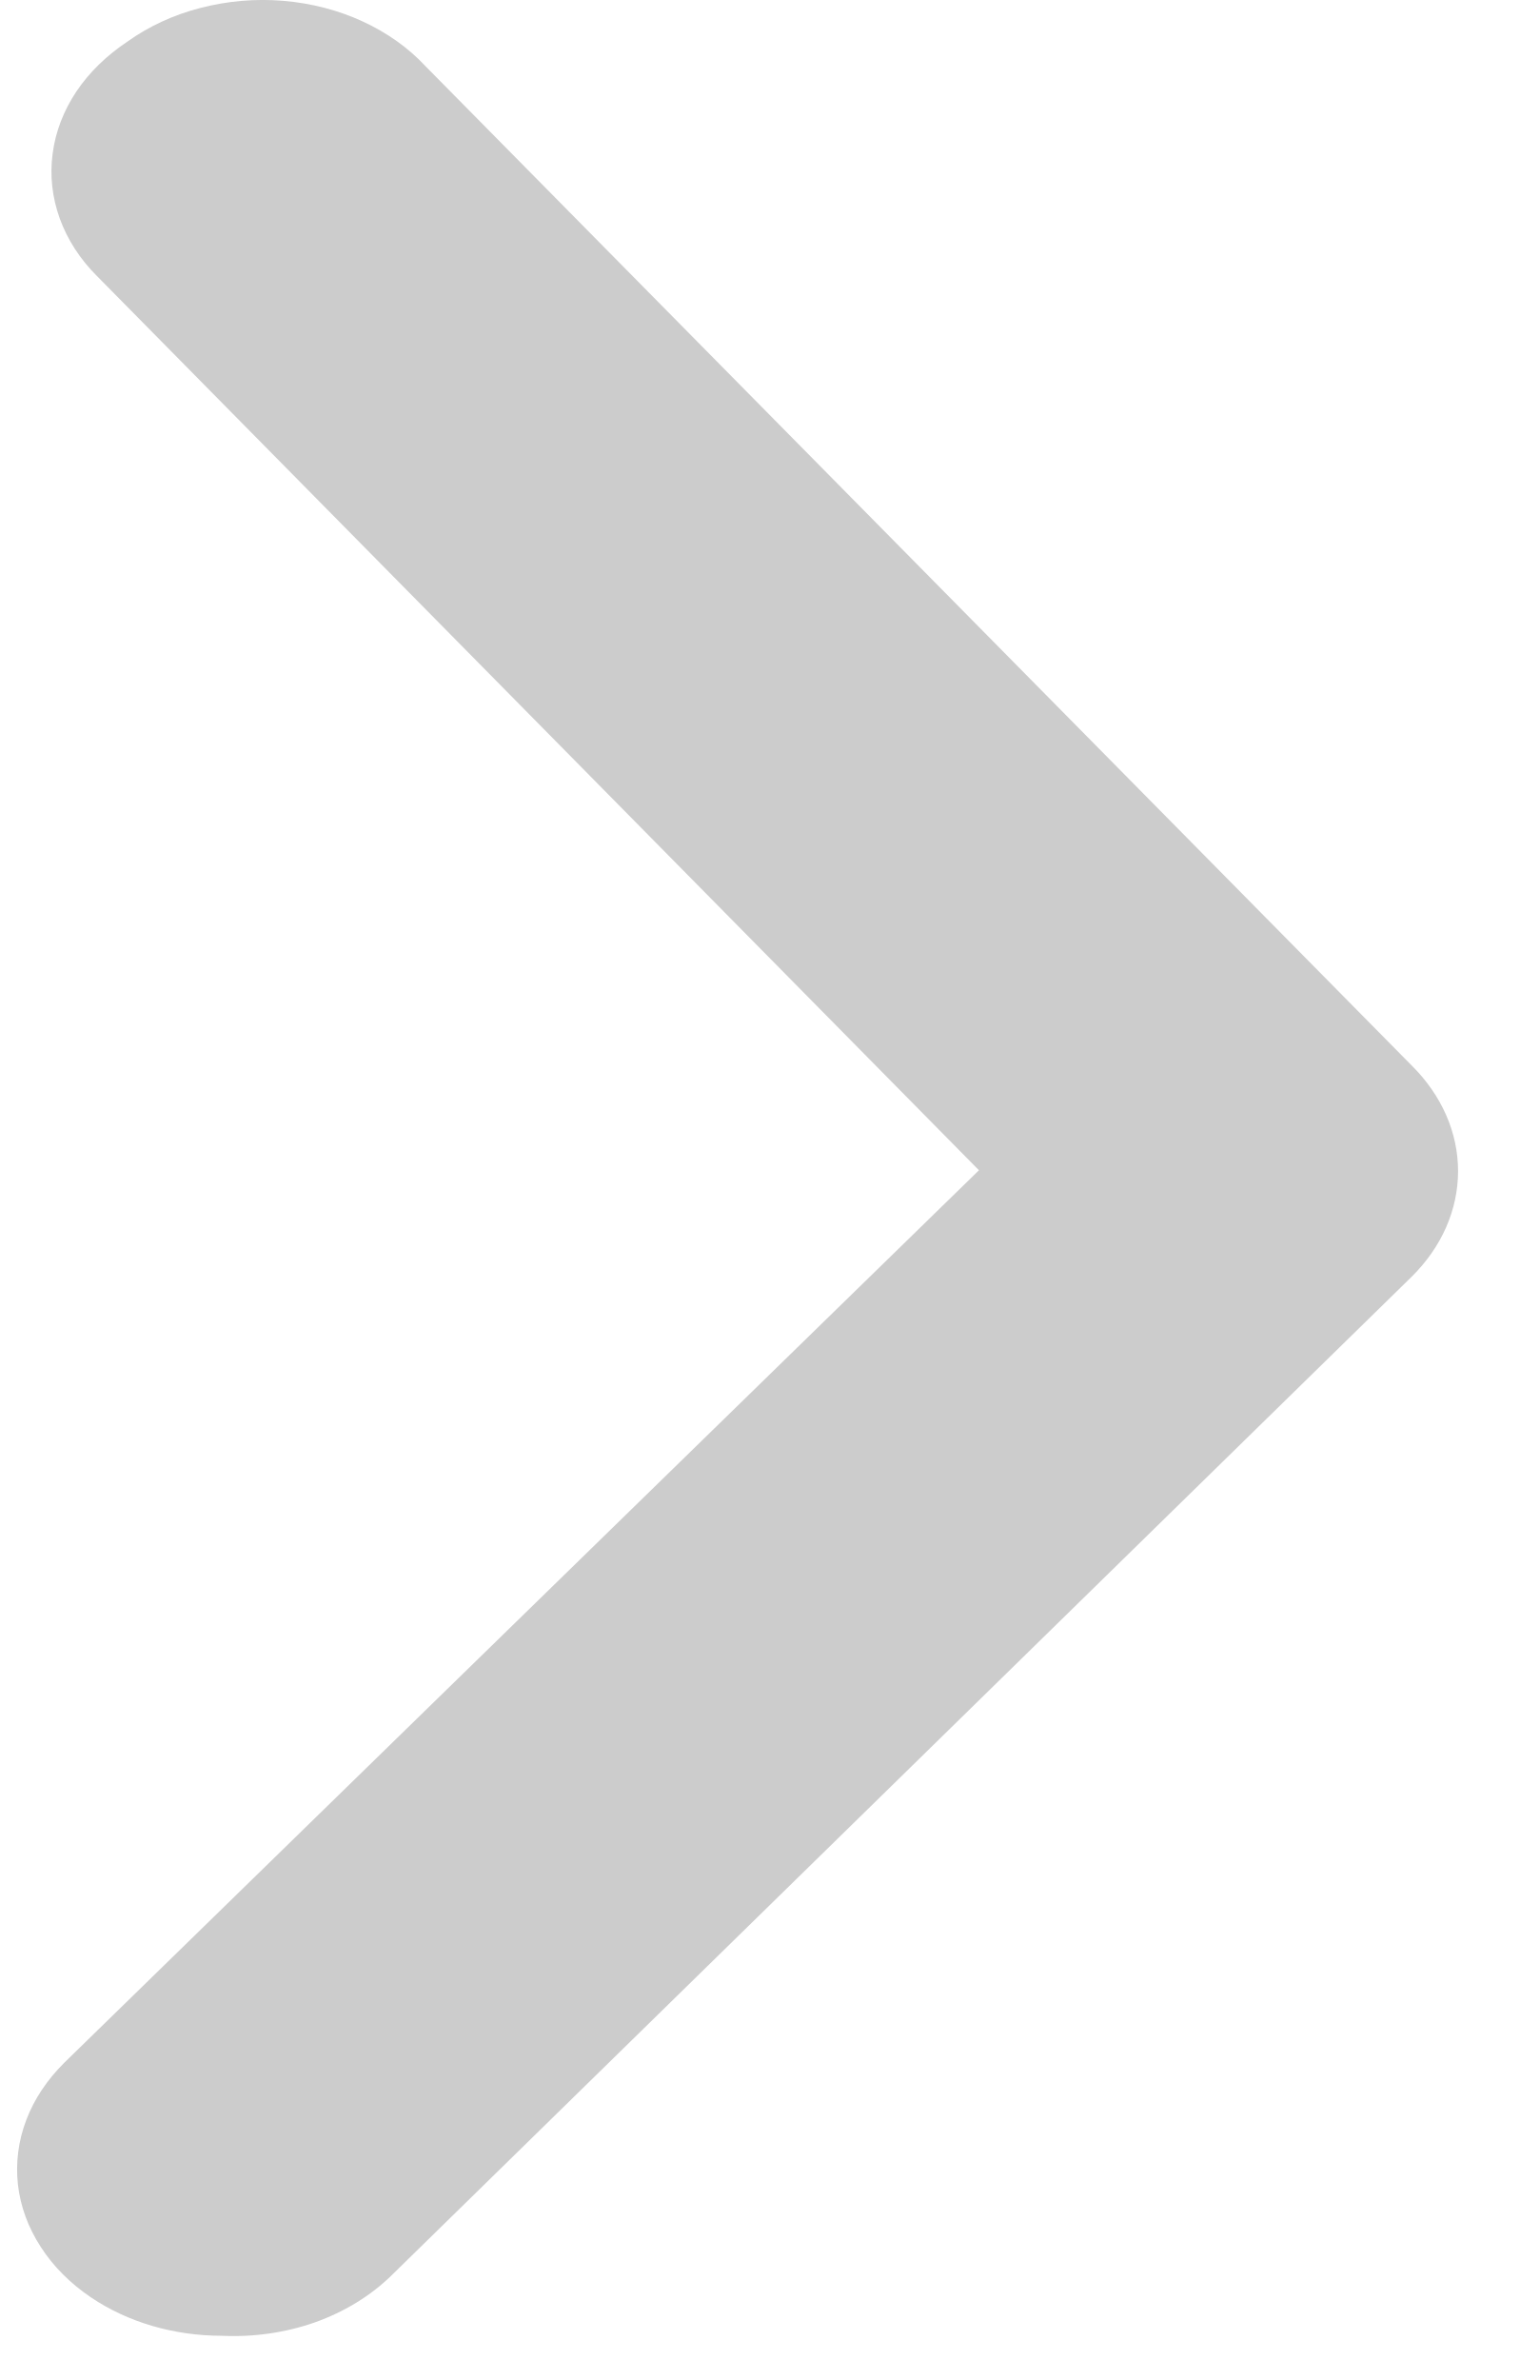
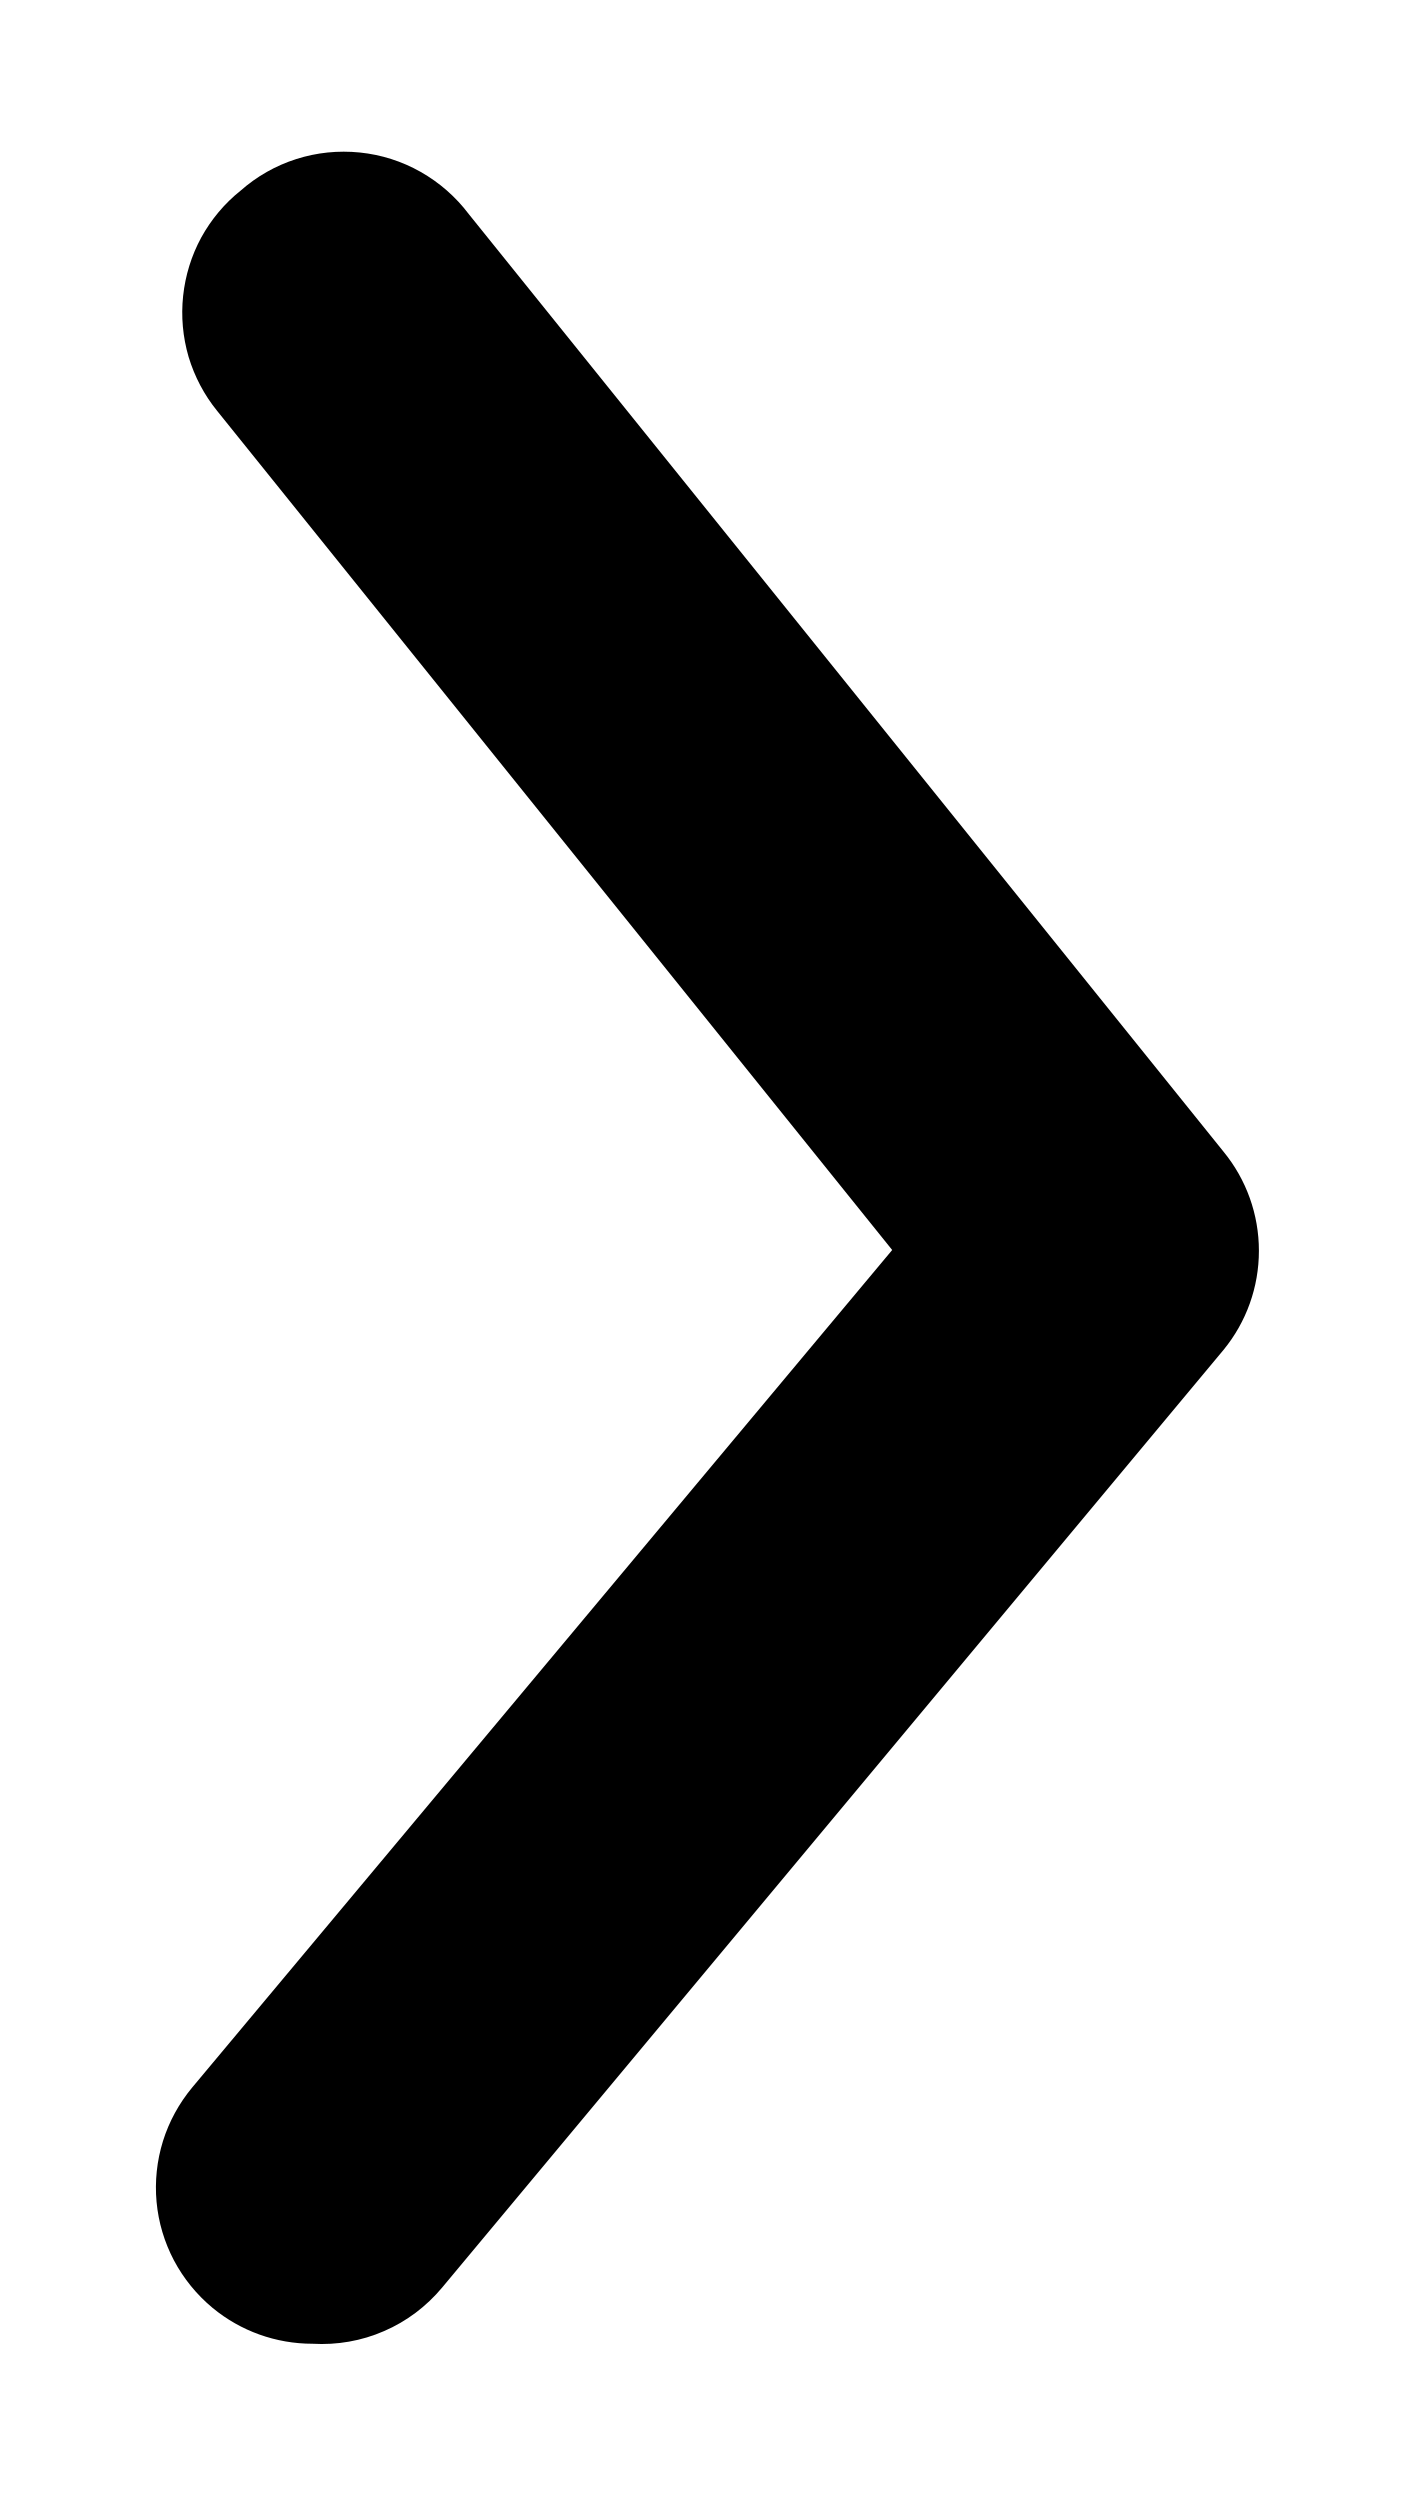
- <svg xmlns="http://www.w3.org/2000/svg" width="11" height="17" viewBox="0 0 11 17" fill="none">
-   <path d="M1.583 16.684C1.242 16.684 0.912 16.587 0.65 16.41C0.502 16.31 0.38 16.188 0.291 16.049C0.201 15.911 0.146 15.76 0.128 15.604C0.111 15.448 0.131 15.291 0.188 15.142C0.245 14.992 0.338 14.854 0.46 14.733L6.994 8.359L0.694 1.973C0.572 1.852 0.482 1.712 0.427 1.561C0.373 1.411 0.355 1.254 0.376 1.098C0.396 0.942 0.454 0.791 0.546 0.653C0.638 0.516 0.763 0.395 0.912 0.296C1.063 0.188 1.24 0.106 1.431 0.057C1.623 0.007 1.825 -0.011 2.025 0.006C2.225 0.023 2.418 0.073 2.593 0.154C2.768 0.235 2.921 0.344 3.042 0.475L10.085 7.61C10.3 7.823 10.417 8.09 10.417 8.365C10.417 8.641 10.3 8.908 10.085 9.12L2.794 16.256C2.647 16.399 2.461 16.513 2.251 16.588C2.041 16.662 1.812 16.695 1.583 16.684Z" fill="black" fill-opacity="0.2" />
+ <svg xmlns="http://www.w3.org/2000/svg" width="9" height="16" viewBox="0 0 9 16" fill="none">
+   <path d="M2 15C1.766 15 1.54 14.919 1.36 14.77C1.259 14.686 1.175 14.583 1.113 14.466C1.052 14.35 1.014 14.223 1.002 14.092C0.99 13.961 1.004 13.829 1.043 13.703C1.082 13.578 1.146 13.461 1.23 13.36L5.71 8L1.39 2.63C1.307 2.528 1.245 2.41 1.207 2.284C1.17 2.157 1.158 2.025 1.172 1.894C1.186 1.763 1.225 1.636 1.288 1.52C1.352 1.404 1.437 1.302 1.54 1.22C1.643 1.129 1.764 1.06 1.896 1.018C2.027 0.976 2.165 0.962 2.303 0.976C2.44 0.99 2.572 1.032 2.692 1.1C2.812 1.168 2.917 1.26 3 1.37L7.83 7.37C7.977 7.549 8.057 7.773 8.057 8.005C8.057 8.237 7.977 8.461 7.83 8.64L2.83 14.64C2.729 14.761 2.602 14.857 2.458 14.919C2.314 14.982 2.157 15.009 2 15Z" fill="black" />
</svg>
